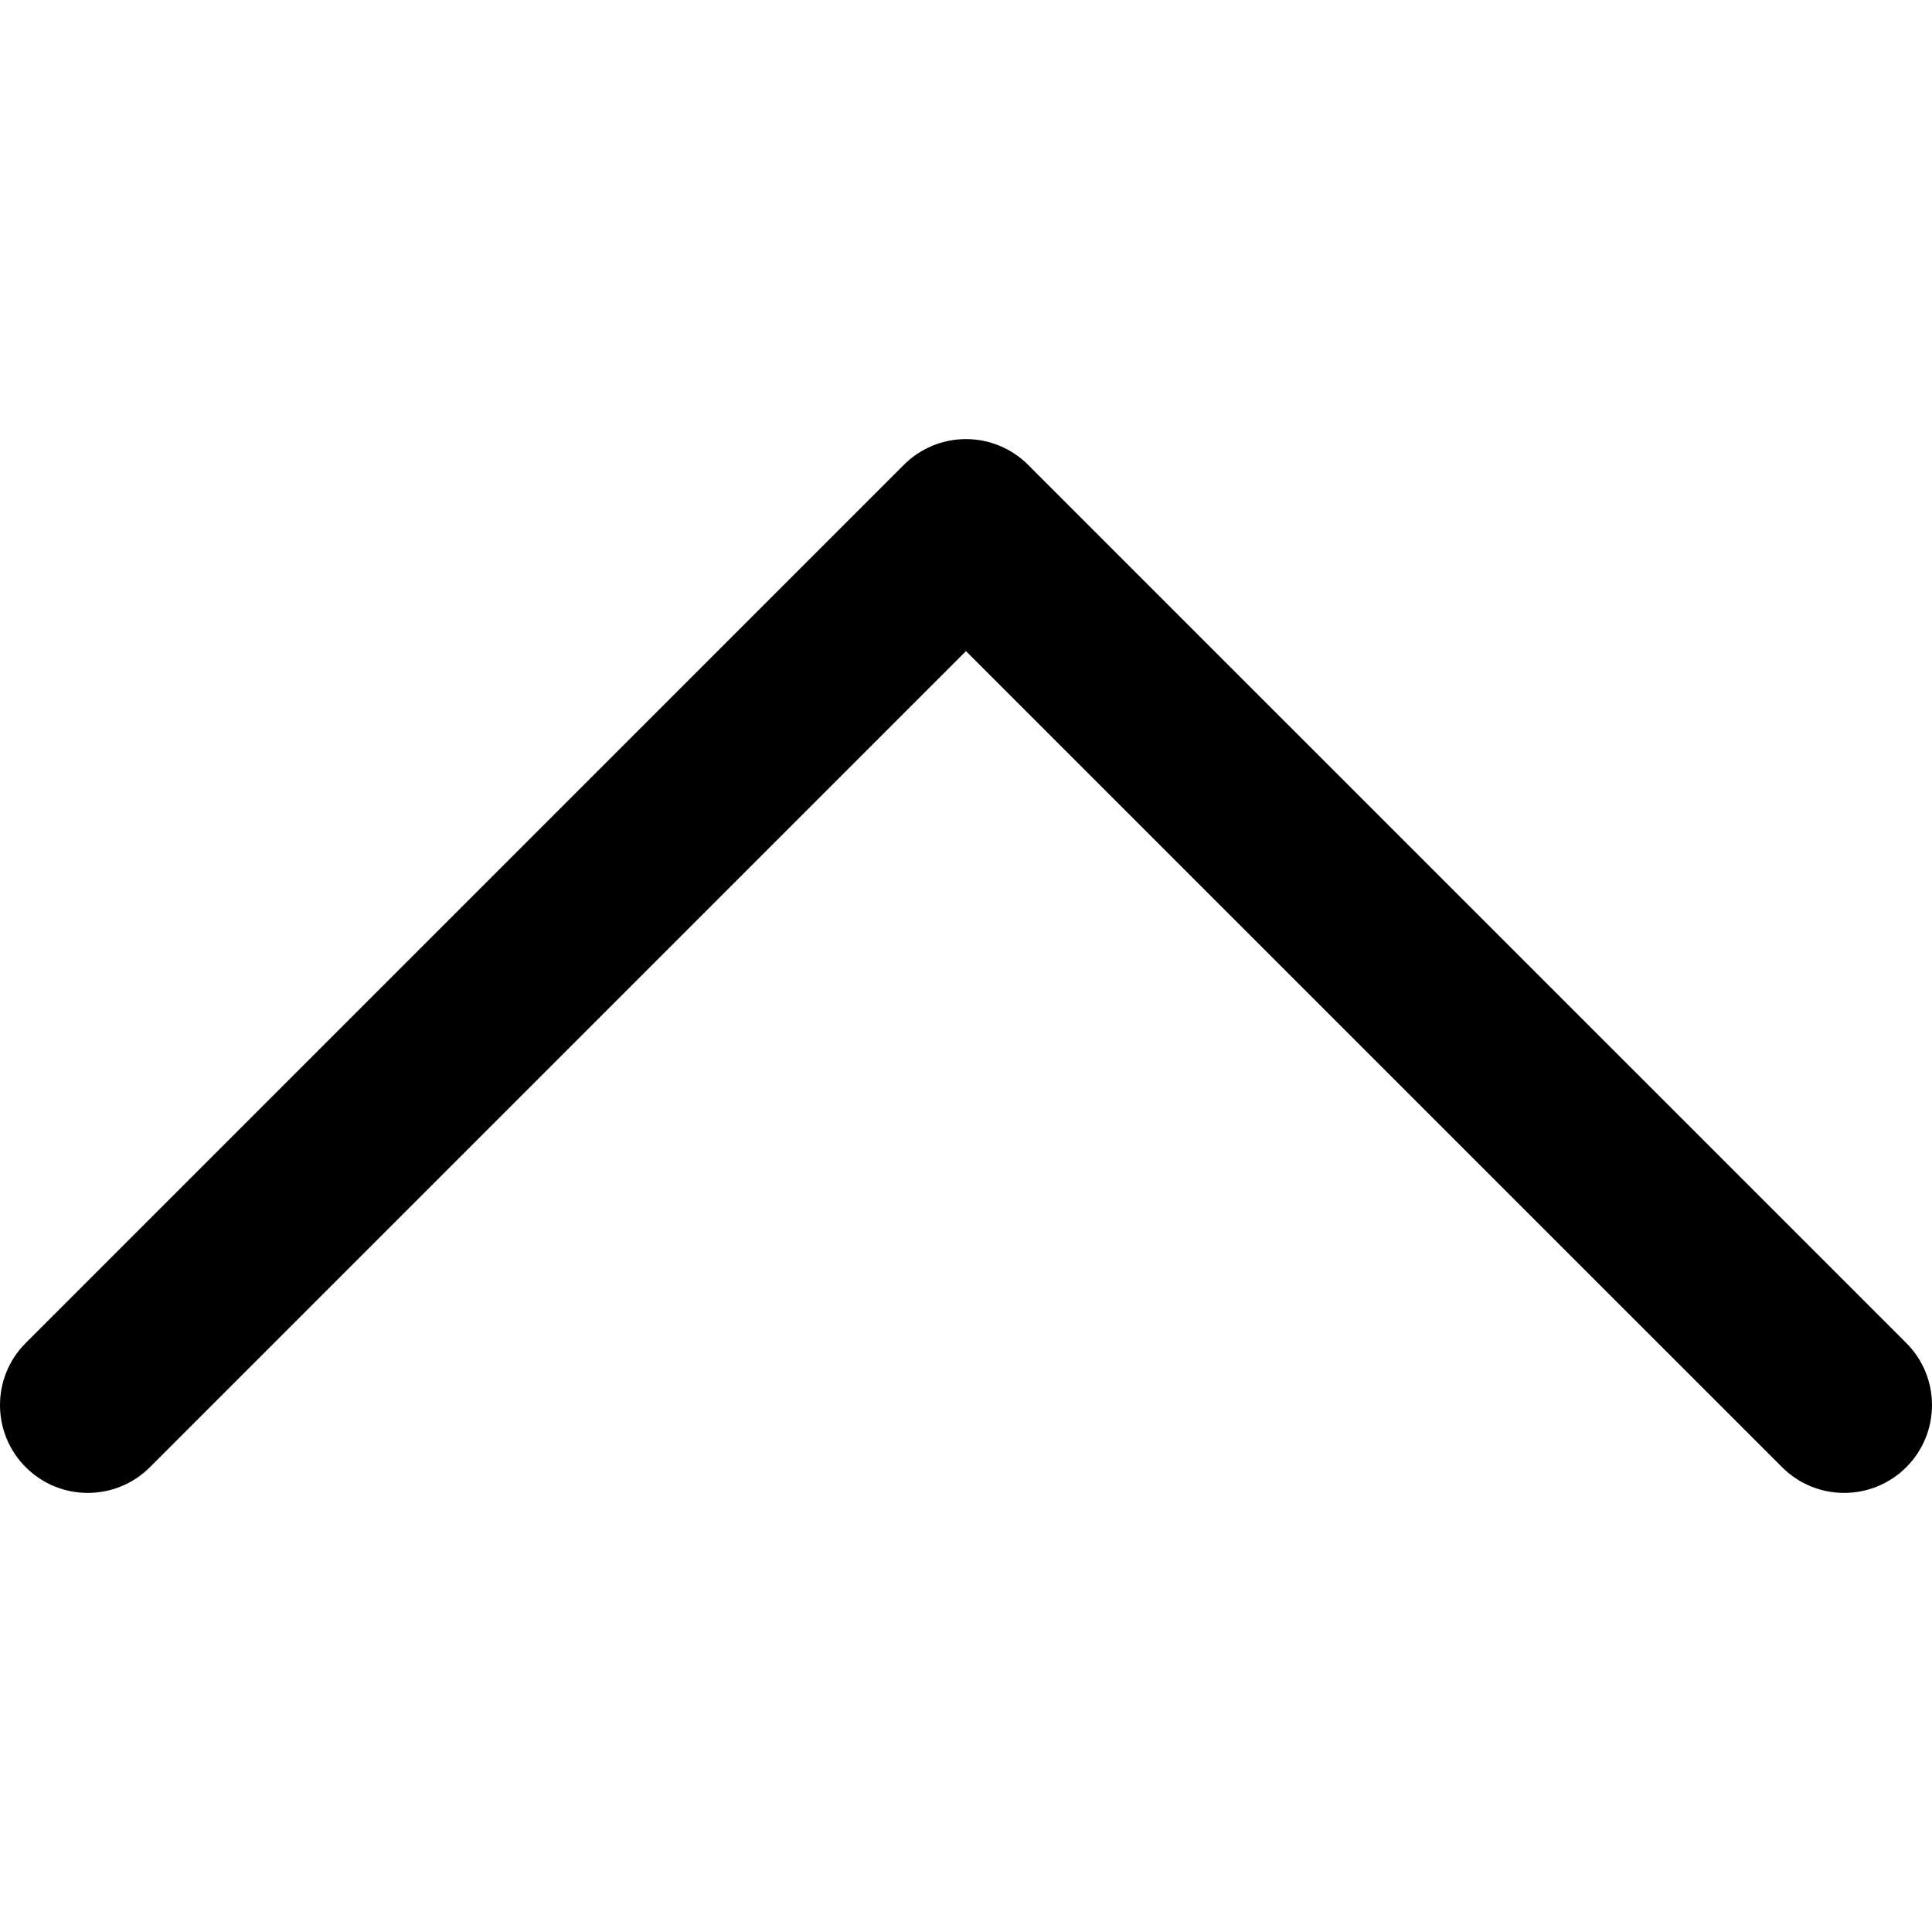
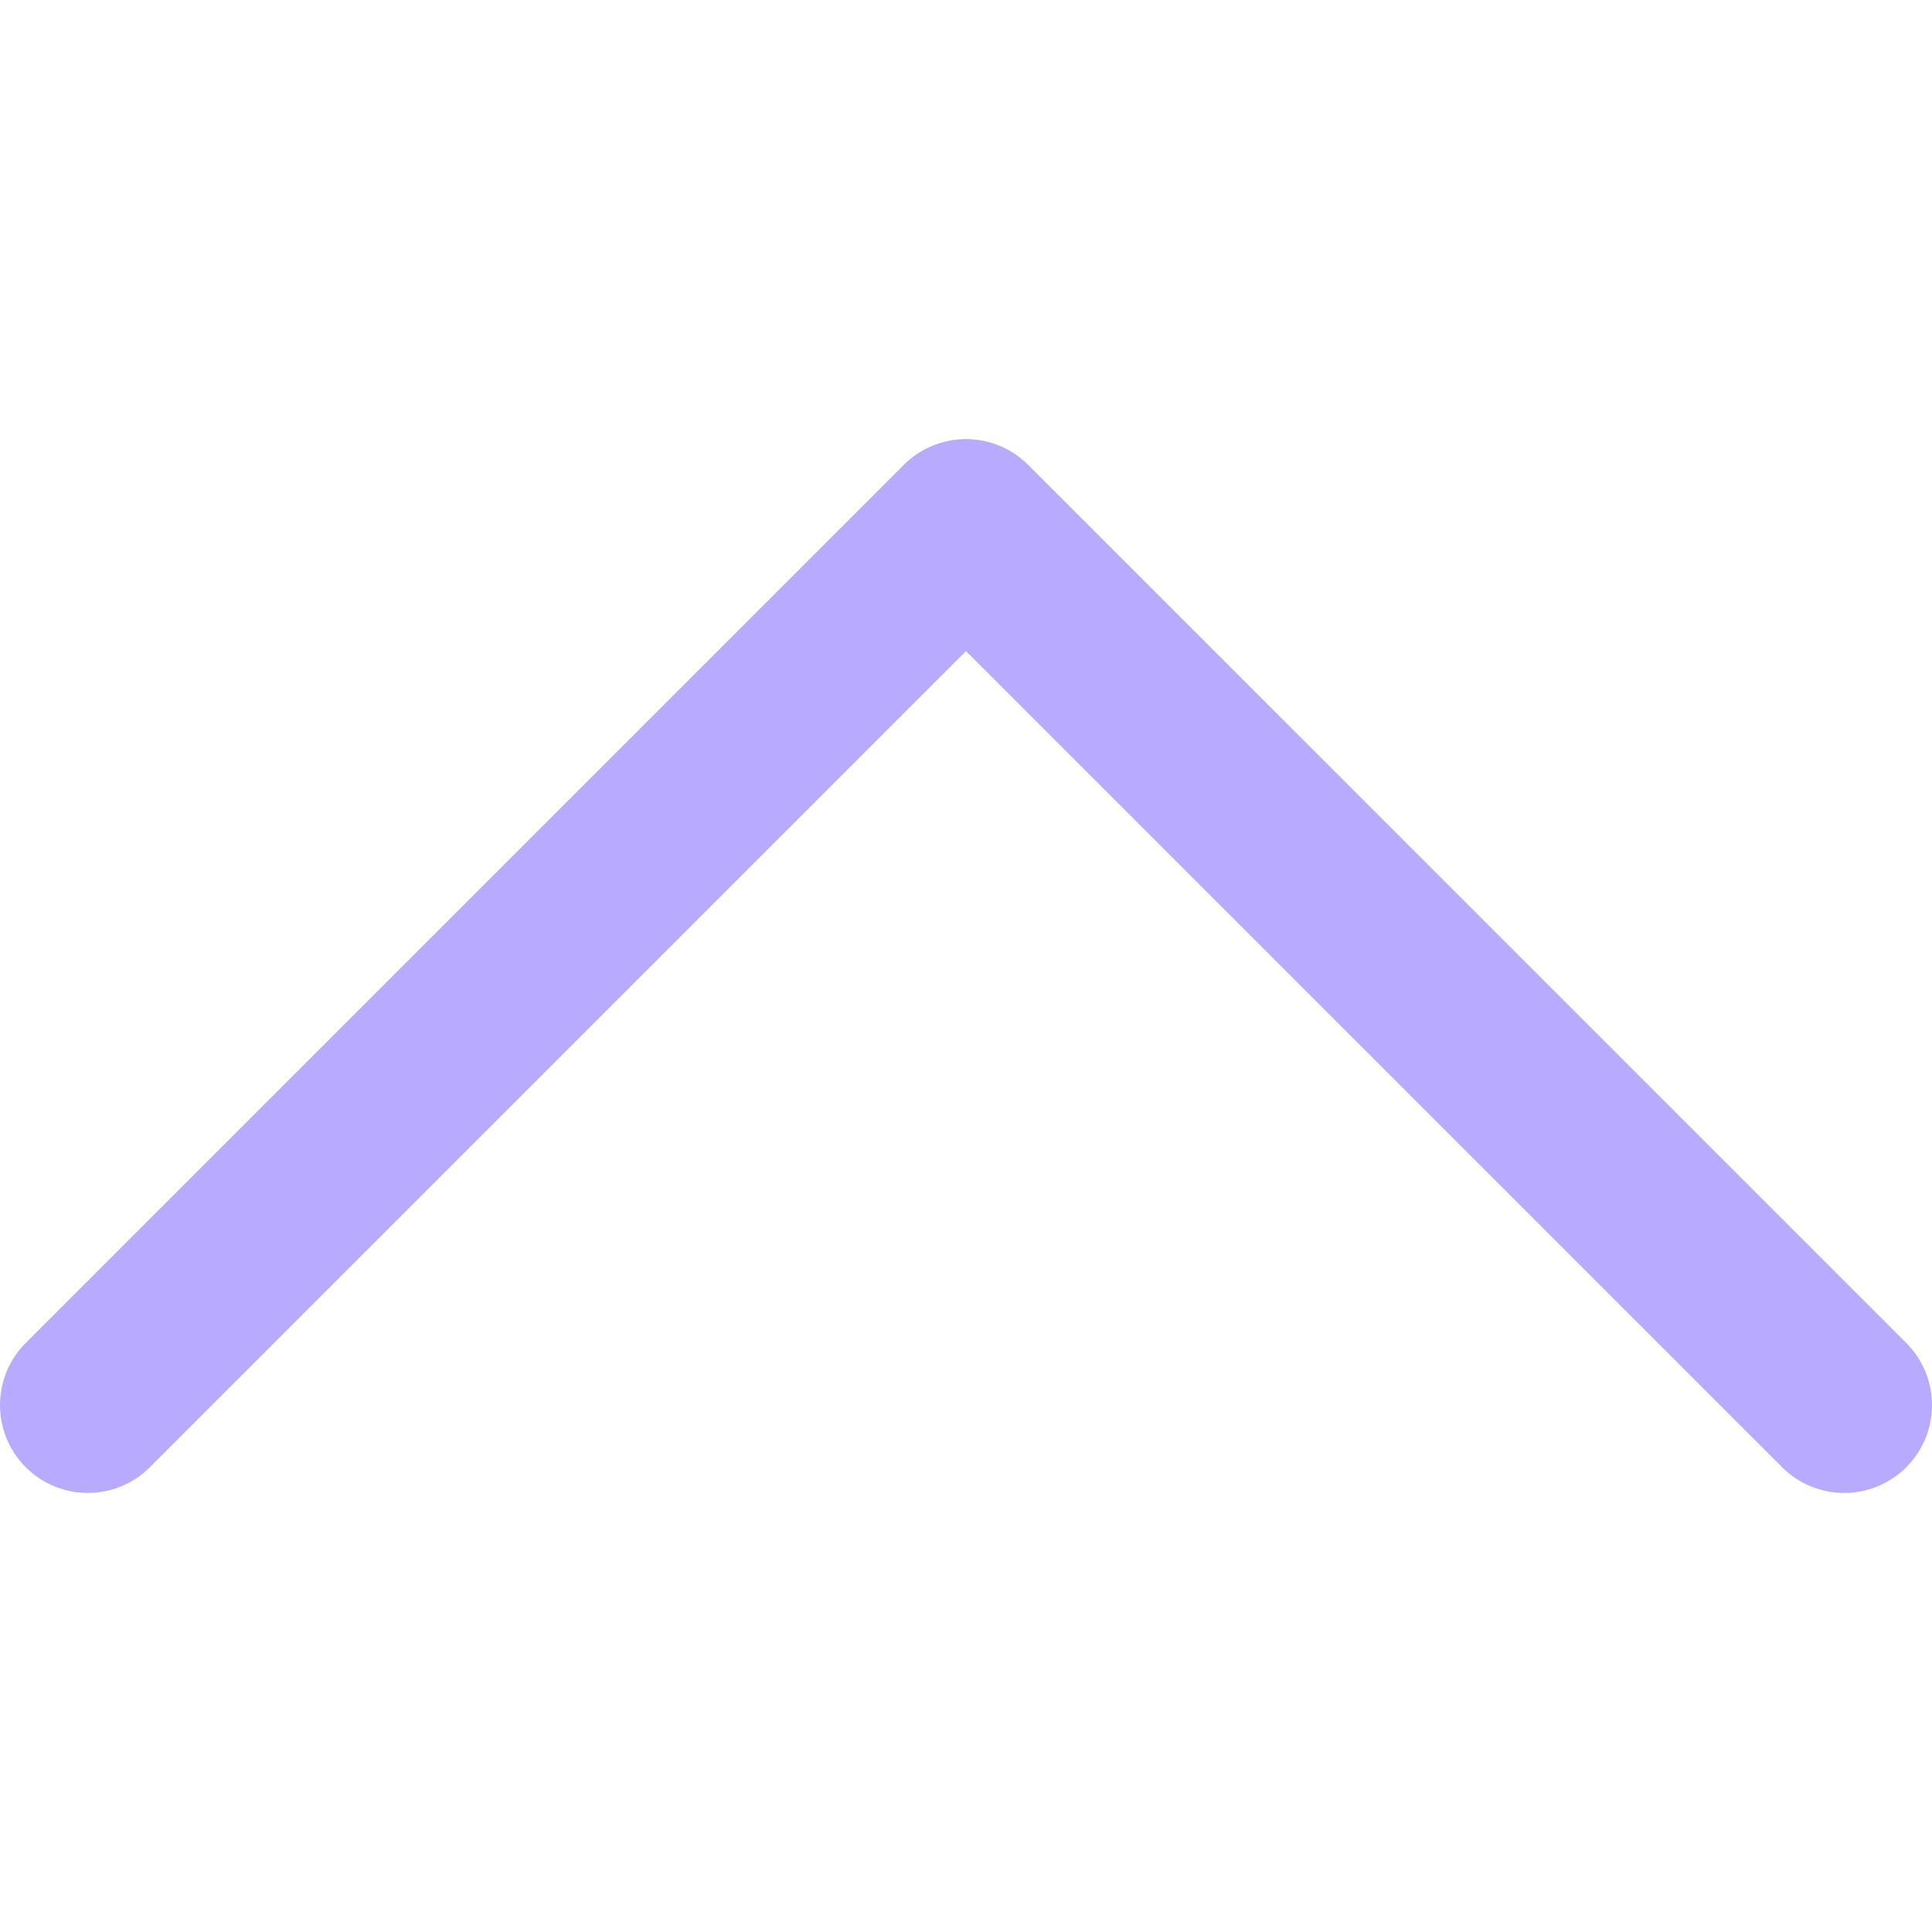
- <svg xmlns="http://www.w3.org/2000/svg" fill="#000000" height="800px" width="800px" version="1.1" id="Layer_1" viewBox="0 0 330 330" xml:space="preserve">
+ <svg xmlns="http://www.w3.org/2000/svg" fill="rgba(183, 170, 255, 1)" height="800px" width="800px" version="1.1" id="Layer_1" viewBox="0 0 330 330" xml:space="preserve">
  <path id="XMLID_224_" d="M325.606,229.393l-150.004-150C172.79,76.58,168.974,75,164.996,75c-3.979,0-7.794,1.581-10.607,4.394  l-149.996,150c-5.858,5.858-5.858,15.355,0,21.213c5.857,5.857,15.355,5.858,21.213,0l139.39-139.393l139.397,139.393  C307.322,253.536,311.161,255,315,255c3.839,0,7.678-1.464,10.607-4.394C331.464,244.748,331.464,235.251,325.606,229.393z" />
</svg>
